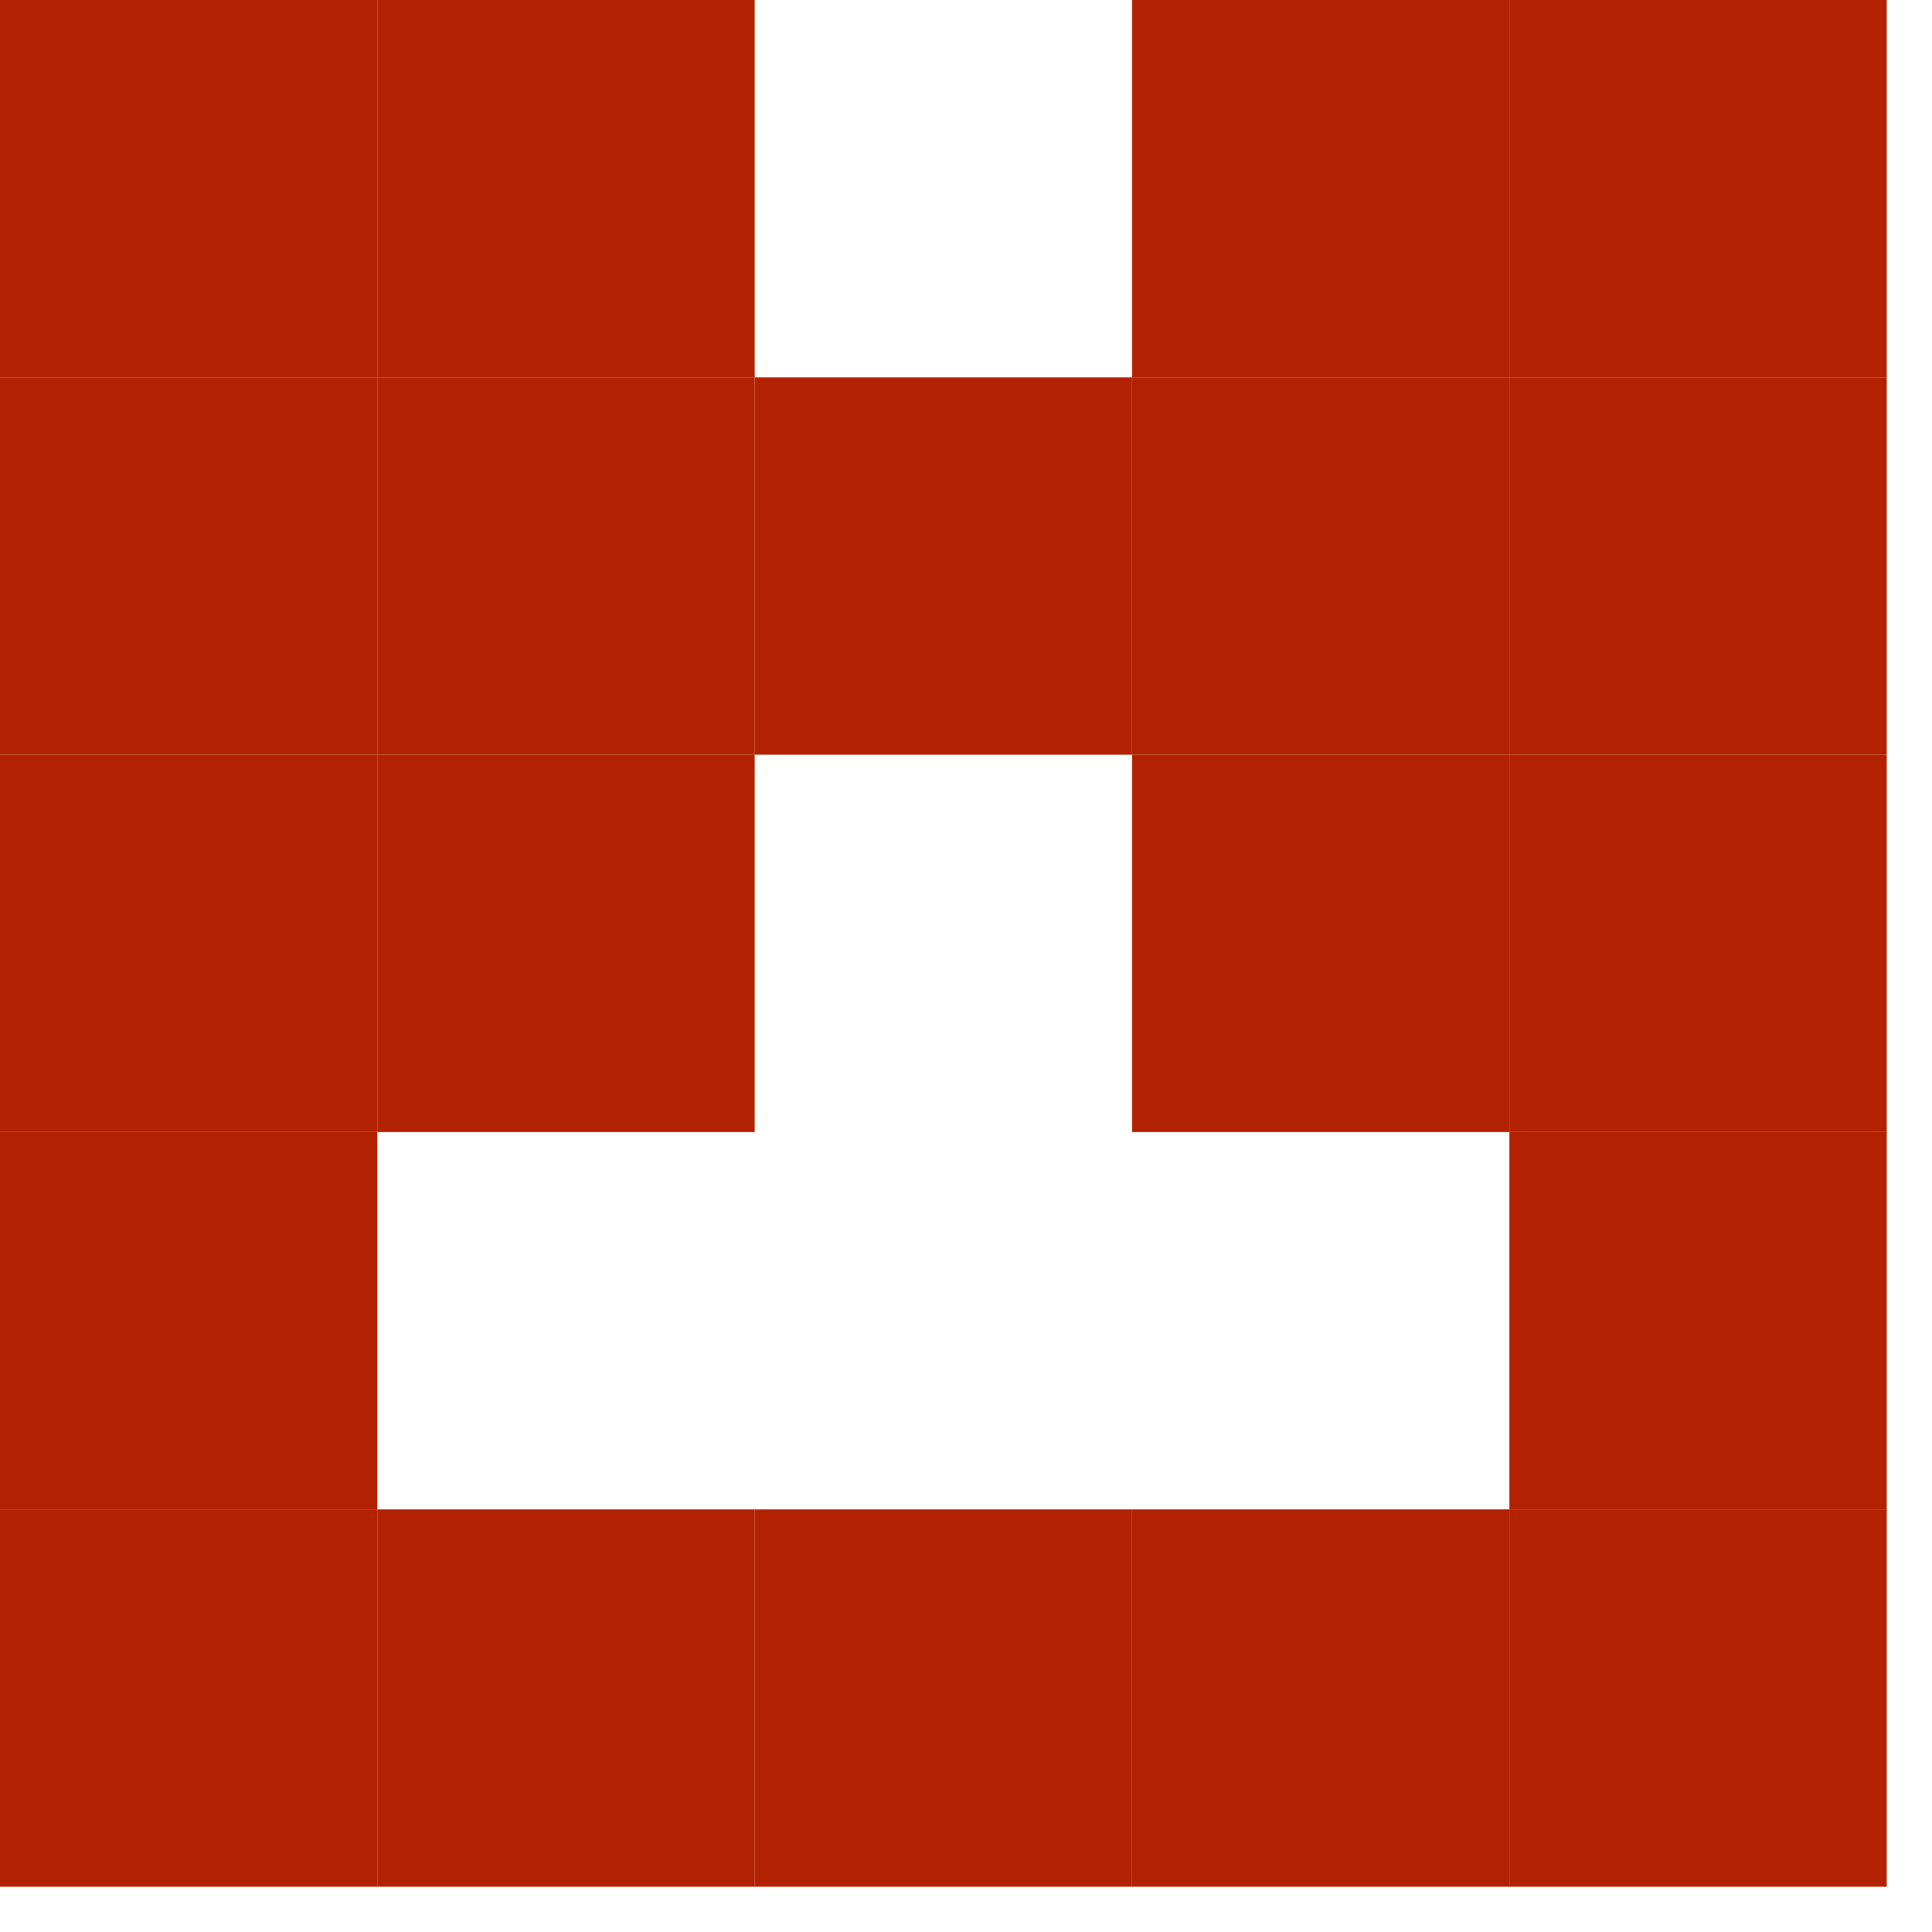
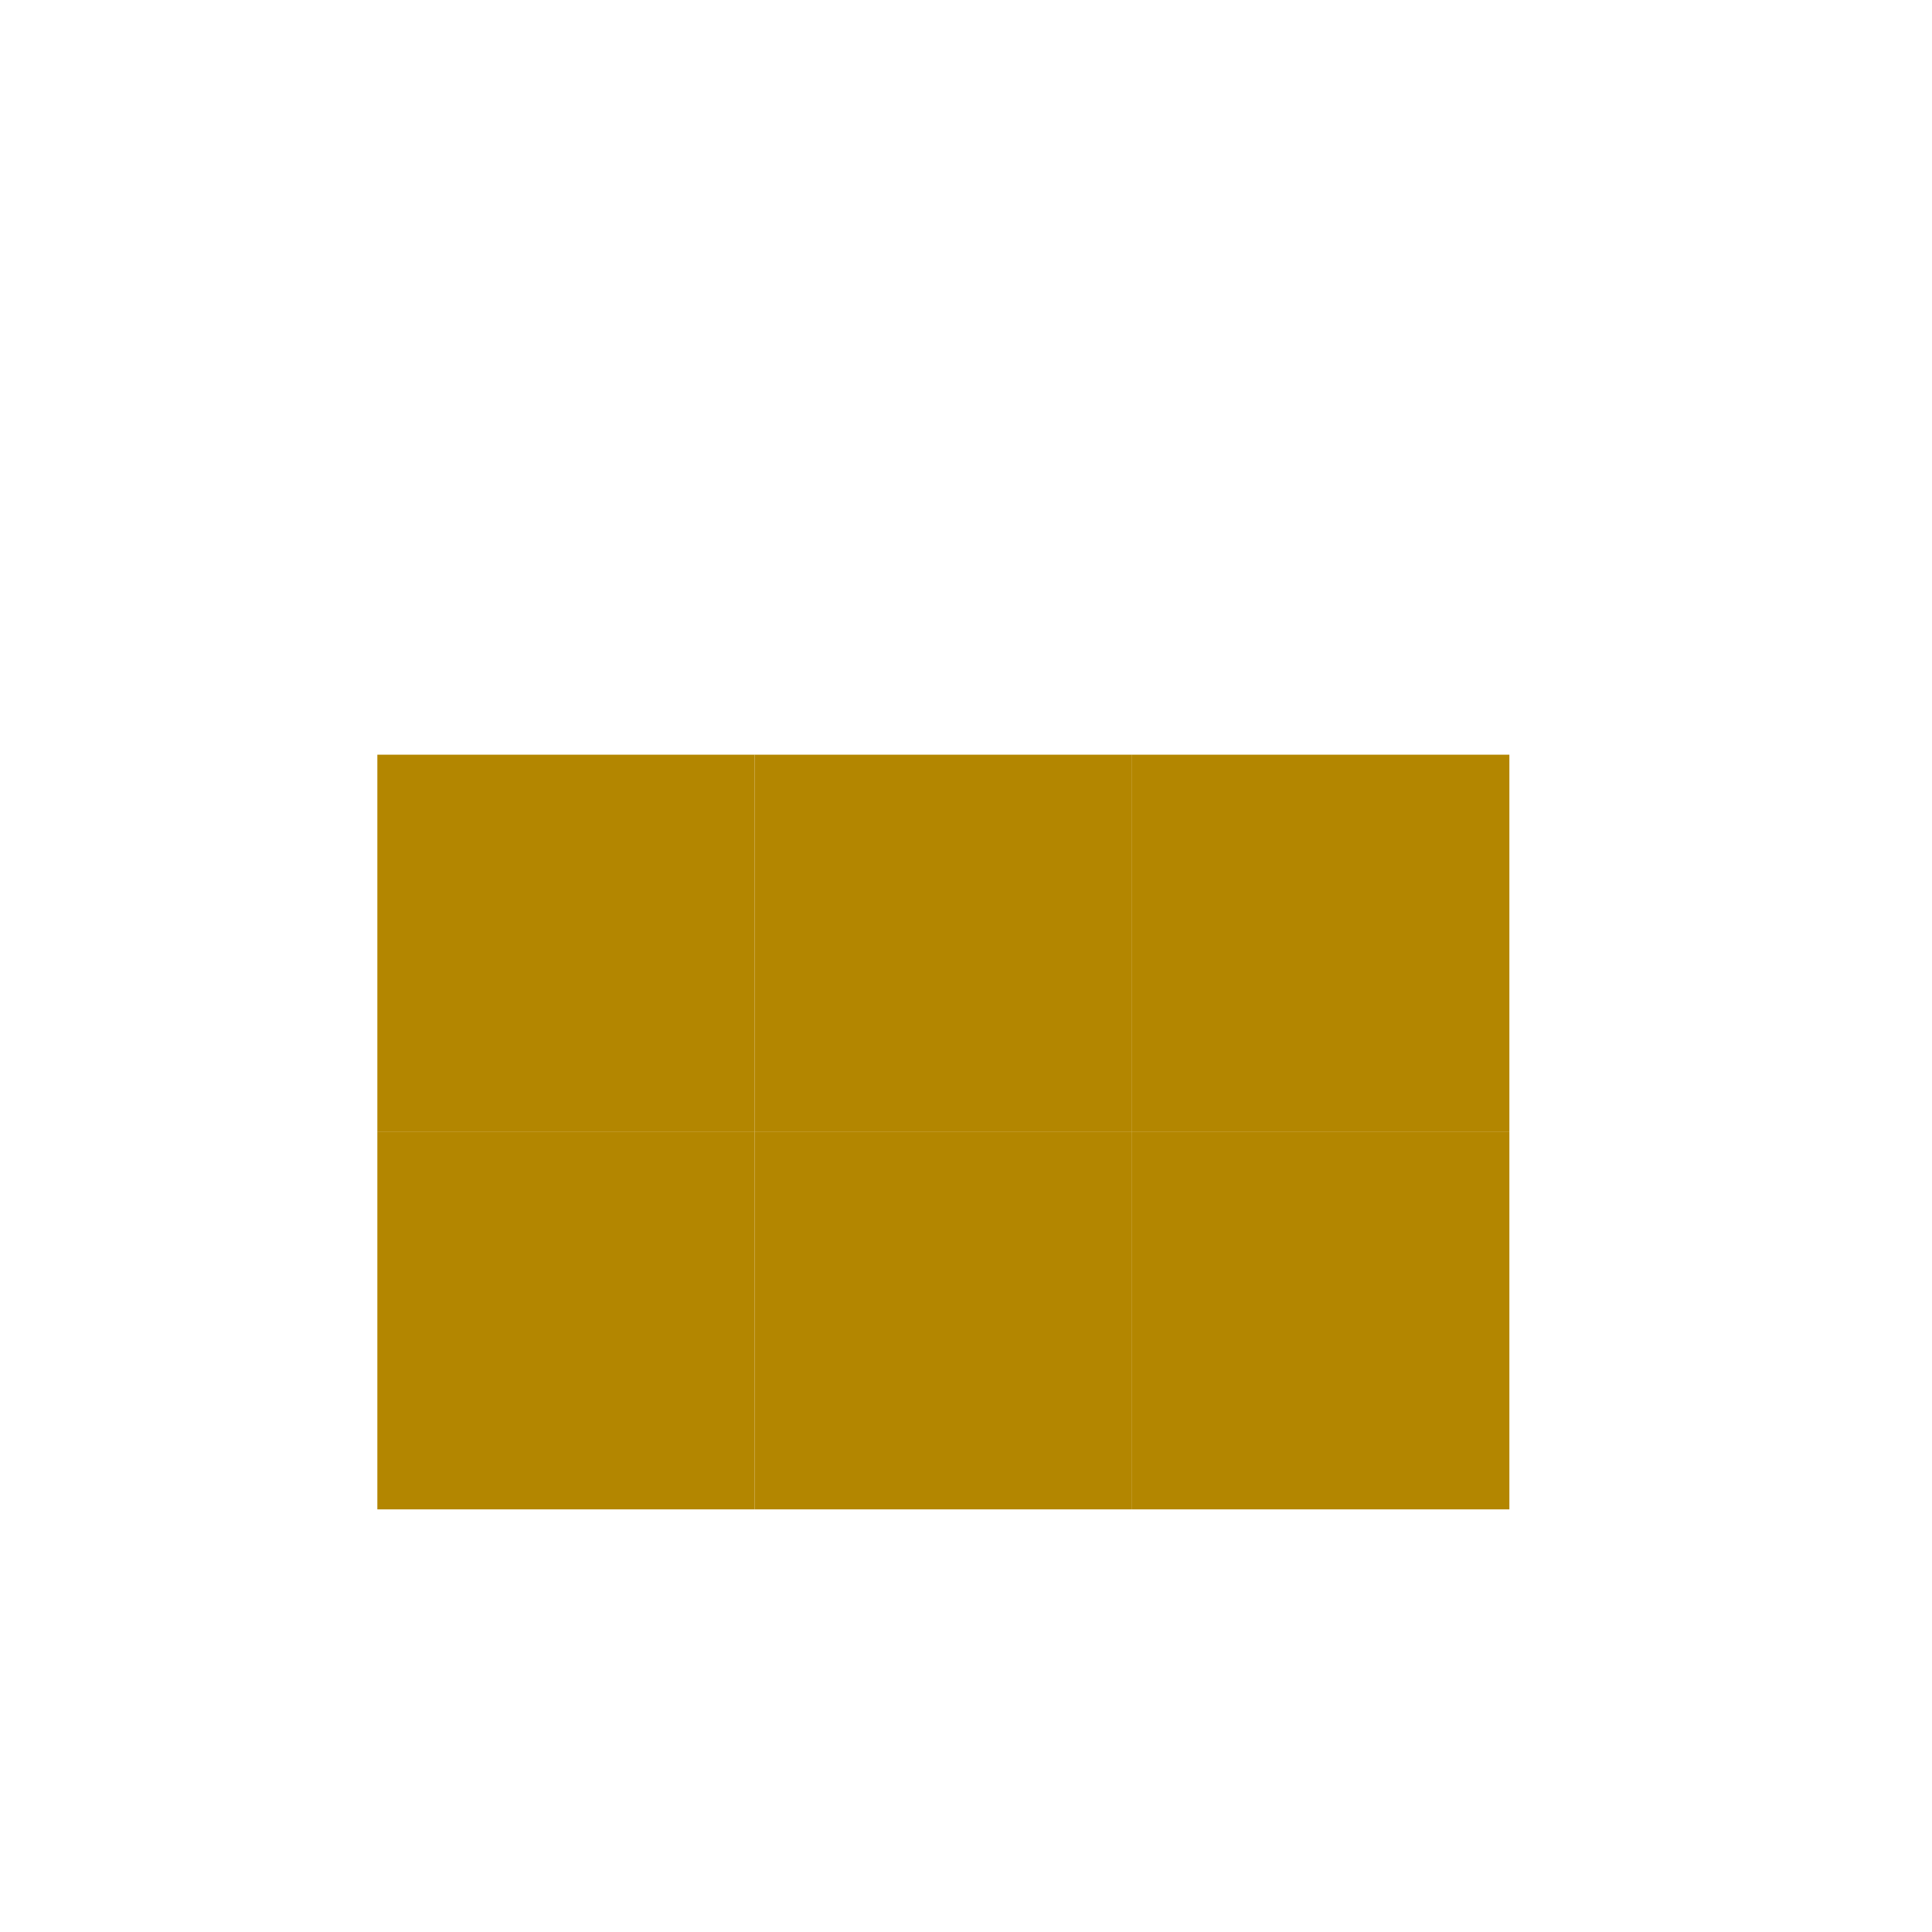
<svg xmlns="http://www.w3.org/2000/svg" id="example-identicon-4-svg" width="128" height="128" viewbox="0 0 128 128">
  <g>
-     <rect x="0" y="0" width="25" height="25" fill="#b32200" />
-     <rect x="25" y="0" width="25" height="25" fill="#b32200" />
+     <rect x="0" y="0" width="25" height="25" fill="none" />
+     <rect x="25" y="0" width="25" height="25" fill="none" />
    <rect x="50" y="0" width="25" height="25" fill="none" />
-     <rect x="75" y="0" width="25" height="25" fill="#b32200" />
-     <rect x="100" y="0" width="25" height="25" fill="#b32200" />
-     <rect x="0" y="25" width="25" height="25" fill="#b32200" />
-     <rect x="25" y="25" width="25" height="25" fill="#b32200" />
-     <rect x="50" y="25" width="25" height="25" fill="#b32200" />
-     <rect x="75" y="25" width="25" height="25" fill="#b32200" />
-     <rect x="100" y="25" width="25" height="25" fill="#b32200" />
-     <rect x="0" y="50" width="25" height="25" fill="#b32200" />
-     <rect x="25" y="50" width="25" height="25" fill="#b32200" />
-     <rect x="50" y="50" width="25" height="25" fill="none" />
-     <rect x="75" y="50" width="25" height="25" fill="#b32200" />
-     <rect x="100" y="50" width="25" height="25" fill="#b32200" />
-     <rect x="0" y="75" width="25" height="25" fill="#b32200" />
-     <rect x="25" y="75" width="25" height="25" fill="none" />
-     <rect x="50" y="75" width="25" height="25" fill="none" />
-     <rect x="75" y="75" width="25" height="25" fill="none" />
-     <rect x="100" y="75" width="25" height="25" fill="#b32200" />
-     <rect x="0" y="100" width="25" height="25" fill="#b32200" />
-     <rect x="25" y="100" width="25" height="25" fill="#b32200" />
-     <rect x="50" y="100" width="25" height="25" fill="#b32200" />
-     <rect x="75" y="100" width="25" height="25" fill="#b32200" />
-     <rect x="100" y="100" width="25" height="25" fill="#b32200" />
+     <rect x="75" y="0" width="25" height="25" fill="none" />
+     <rect x="100" y="0" width="25" height="25" fill="none" />
+     <rect x="0" y="25" width="25" height="25" fill="none" />
+     <rect x="25" y="25" width="25" height="25" fill="none" />
+     <rect x="50" y="25" width="25" height="25" fill="none" />
+     <rect x="75" y="25" width="25" height="25" fill="none" />
+     <rect x="100" y="25" width="25" height="25" fill="none" />
+     <rect x="0" y="50" width="25" height="25" fill="none" />
+     <rect x="25" y="50" width="25" height="25" fill="#b38600" />
+     <rect x="50" y="50" width="25" height="25" fill="#b38600" />
+     <rect x="75" y="50" width="25" height="25" fill="#b38600" />
+     <rect x="100" y="50" width="25" height="25" fill="none" />
+     <rect x="0" y="75" width="25" height="25" fill="none" />
+     <rect x="25" y="75" width="25" height="25" fill="#b38600" />
+     <rect x="50" y="75" width="25" height="25" fill="#b38600" />
+     <rect x="75" y="75" width="25" height="25" fill="#b38600" />
+     <rect x="100" y="75" width="25" height="25" fill="none" />
+     <rect x="0" y="100" width="25" height="25" fill="none" />
+     <rect x="25" y="100" width="25" height="25" fill="none" />
+     <rect x="50" y="100" width="25" height="25" fill="none" />
+     <rect x="75" y="100" width="25" height="25" fill="none" />
+     <rect x="100" y="100" width="25" height="25" fill="none" />
  </g>
</svg>
